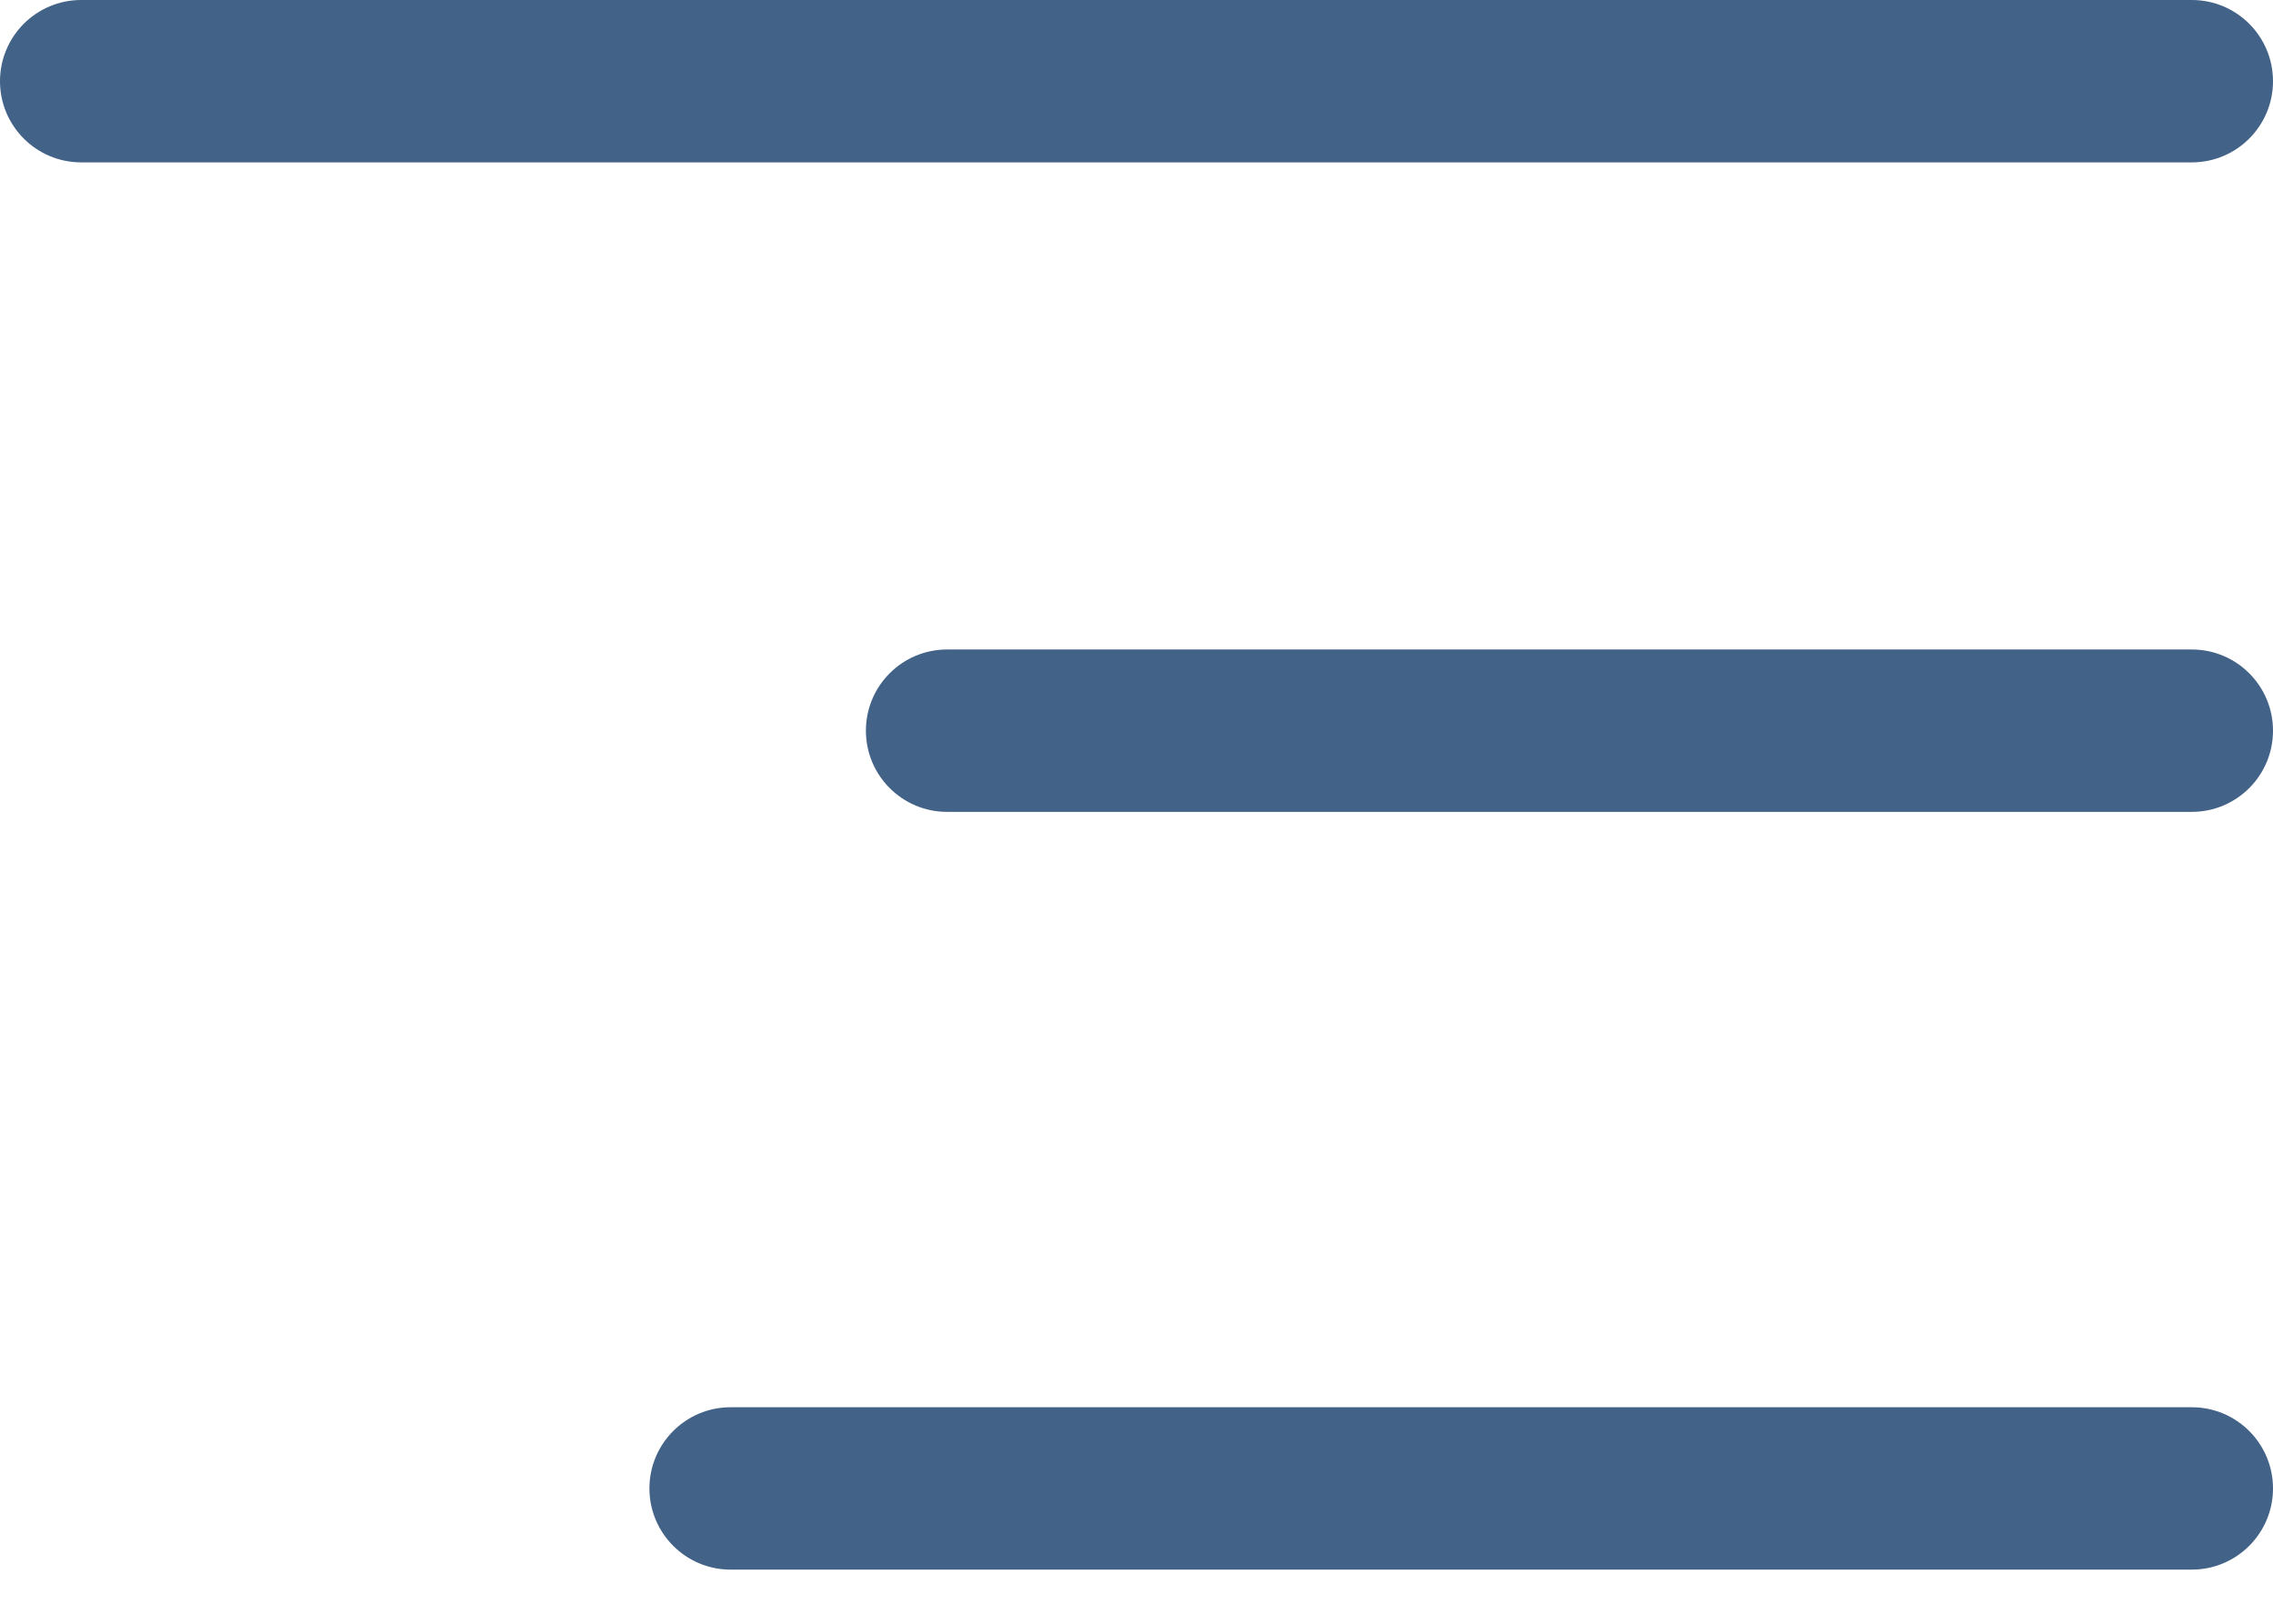
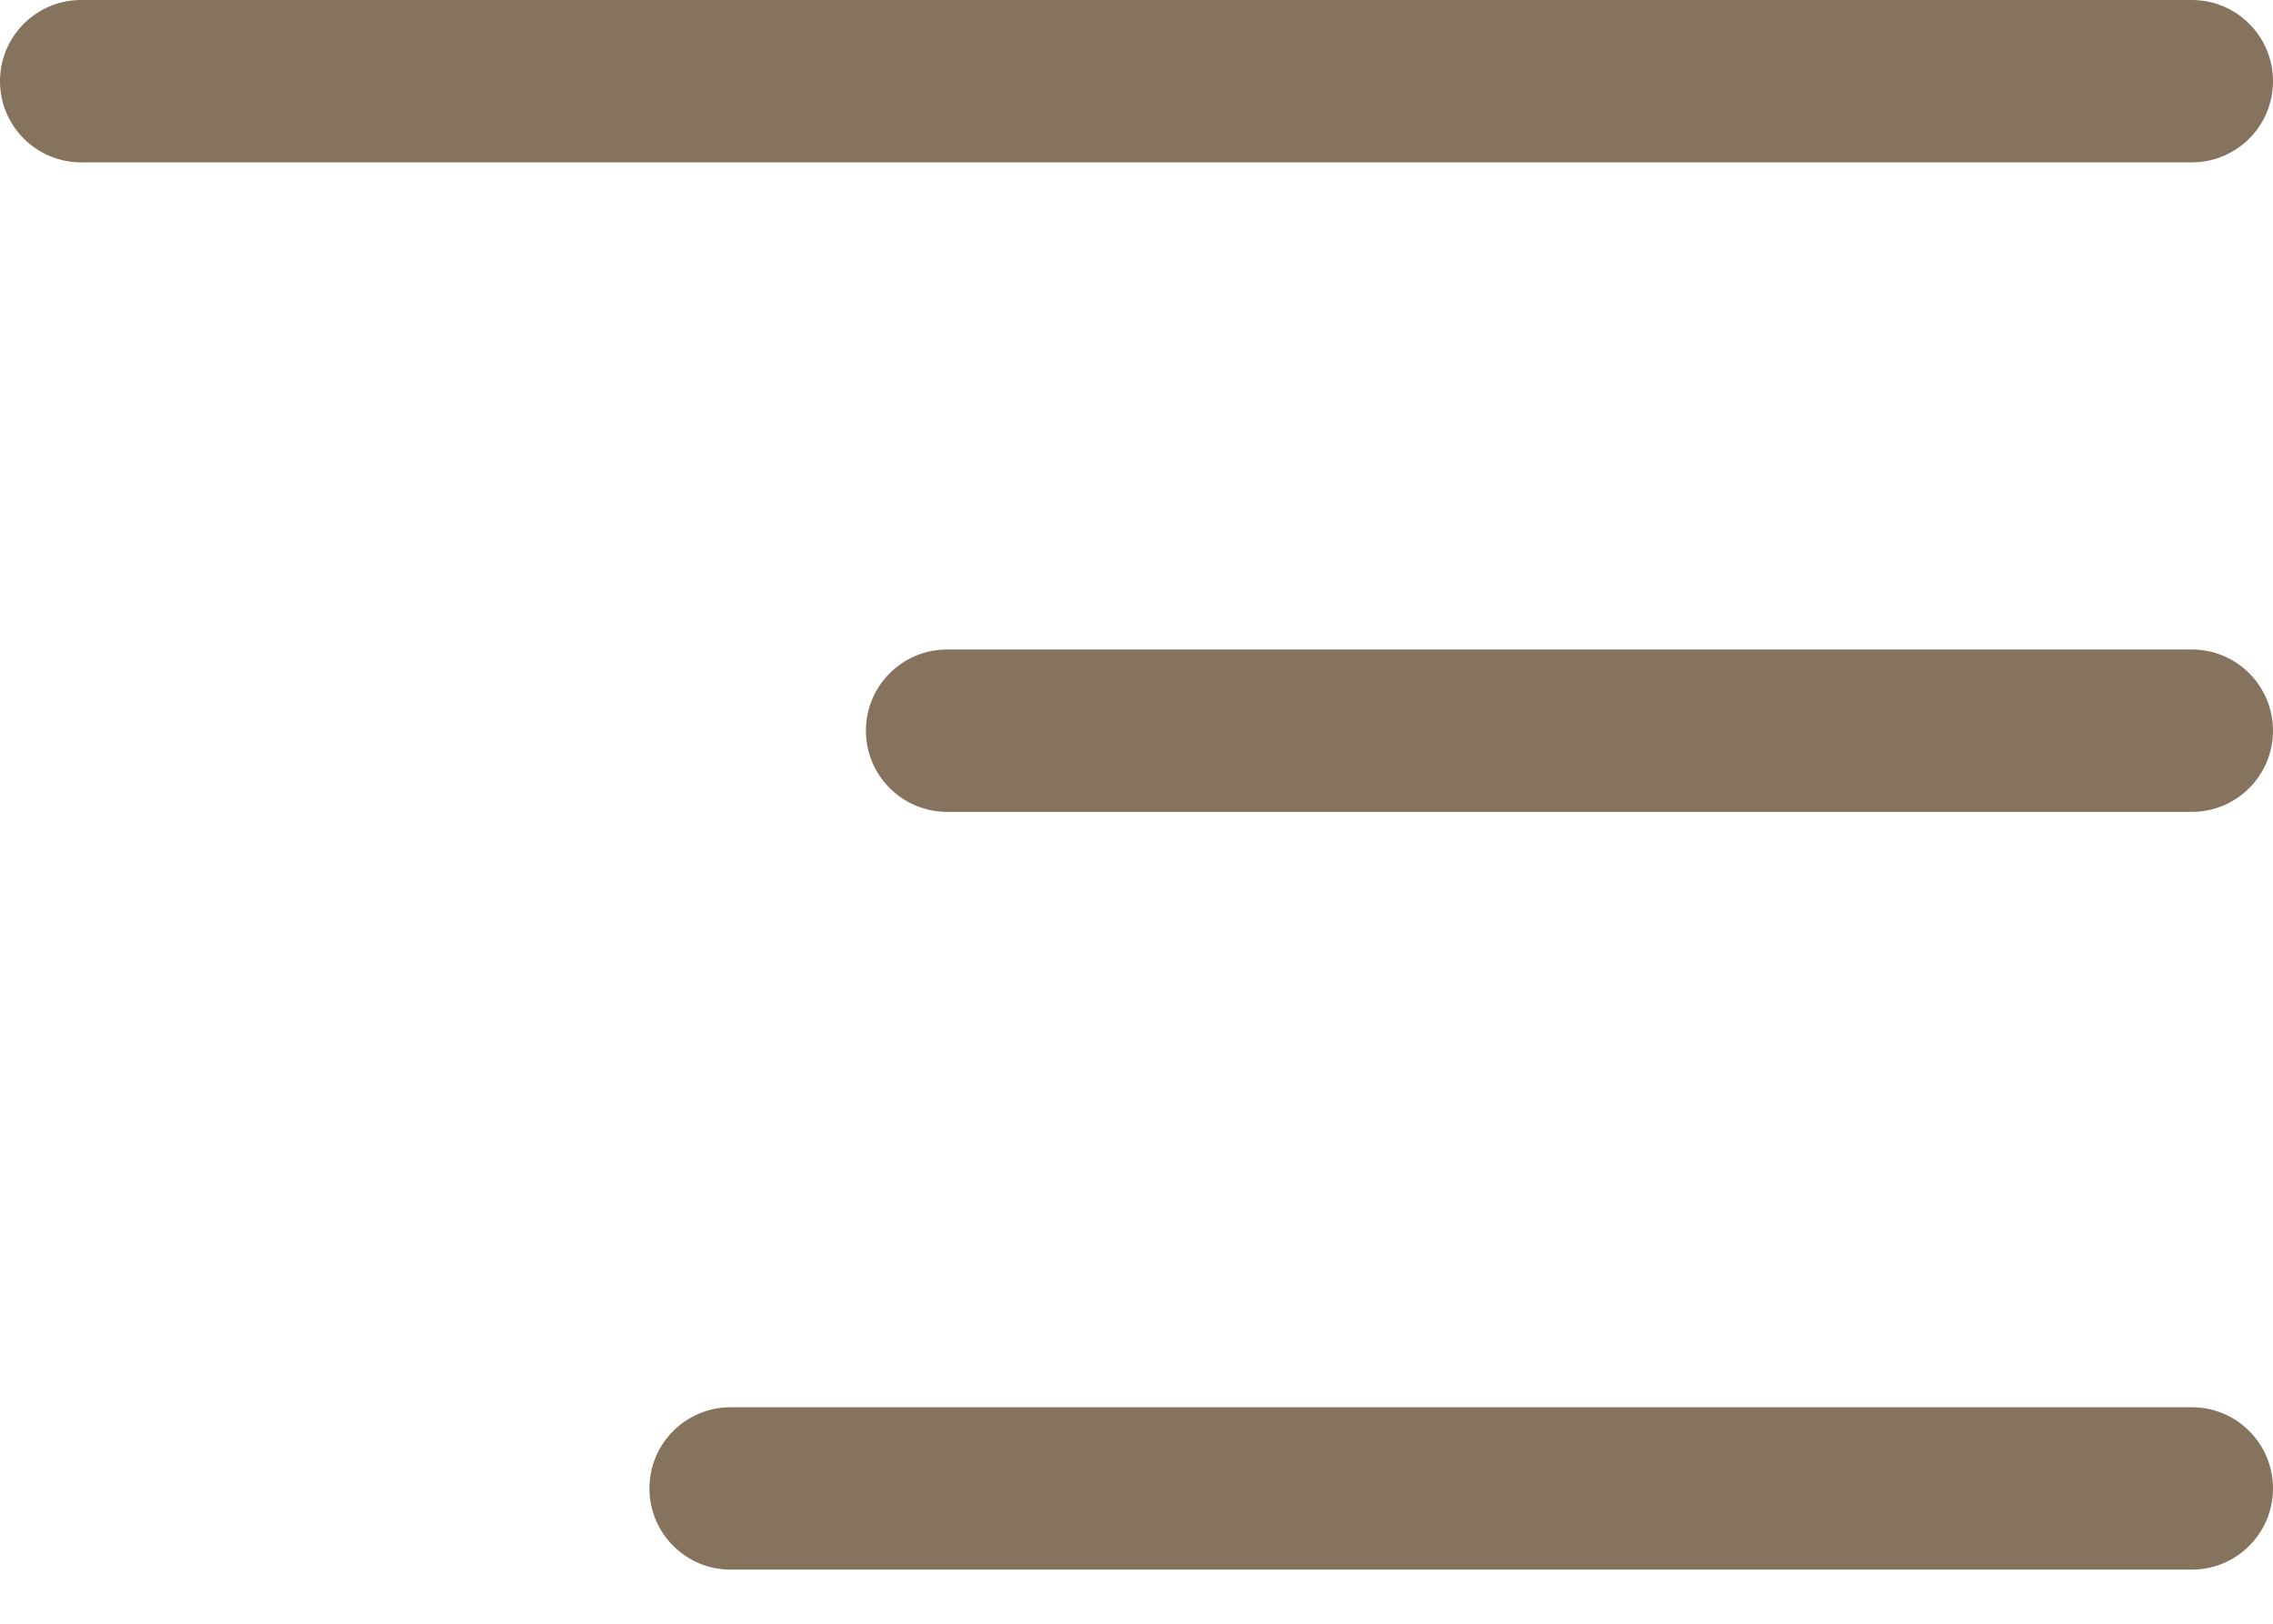
- <svg xmlns="http://www.w3.org/2000/svg" width="21" height="15" viewBox="0 0 21 15" fill="none">
-   <rect width="21" height="1.5" rx="0.75" fill="#426287" />
-   <rect x="8" y="6" width="13" height="1.5" rx="0.75" fill="#426287" />
-   <rect x="6" y="13" width="15" height="1.5" rx="0.75" fill="#426287" />
+ <svg xmlns="http://www.w3.org/2000/svg" fill="none" height="15" viewBox="0 0 21 15" width="21">
+   <rect fill="#86735d" height="1.5" rx="0.75" width="21" />
+   <rect fill="#86735d" height="1.5" rx="0.75" width="13" x="8" y="6" />
+   <rect fill="#86735d" height="1.5" rx="0.75" width="15" x="6" y="13" />
</svg>
